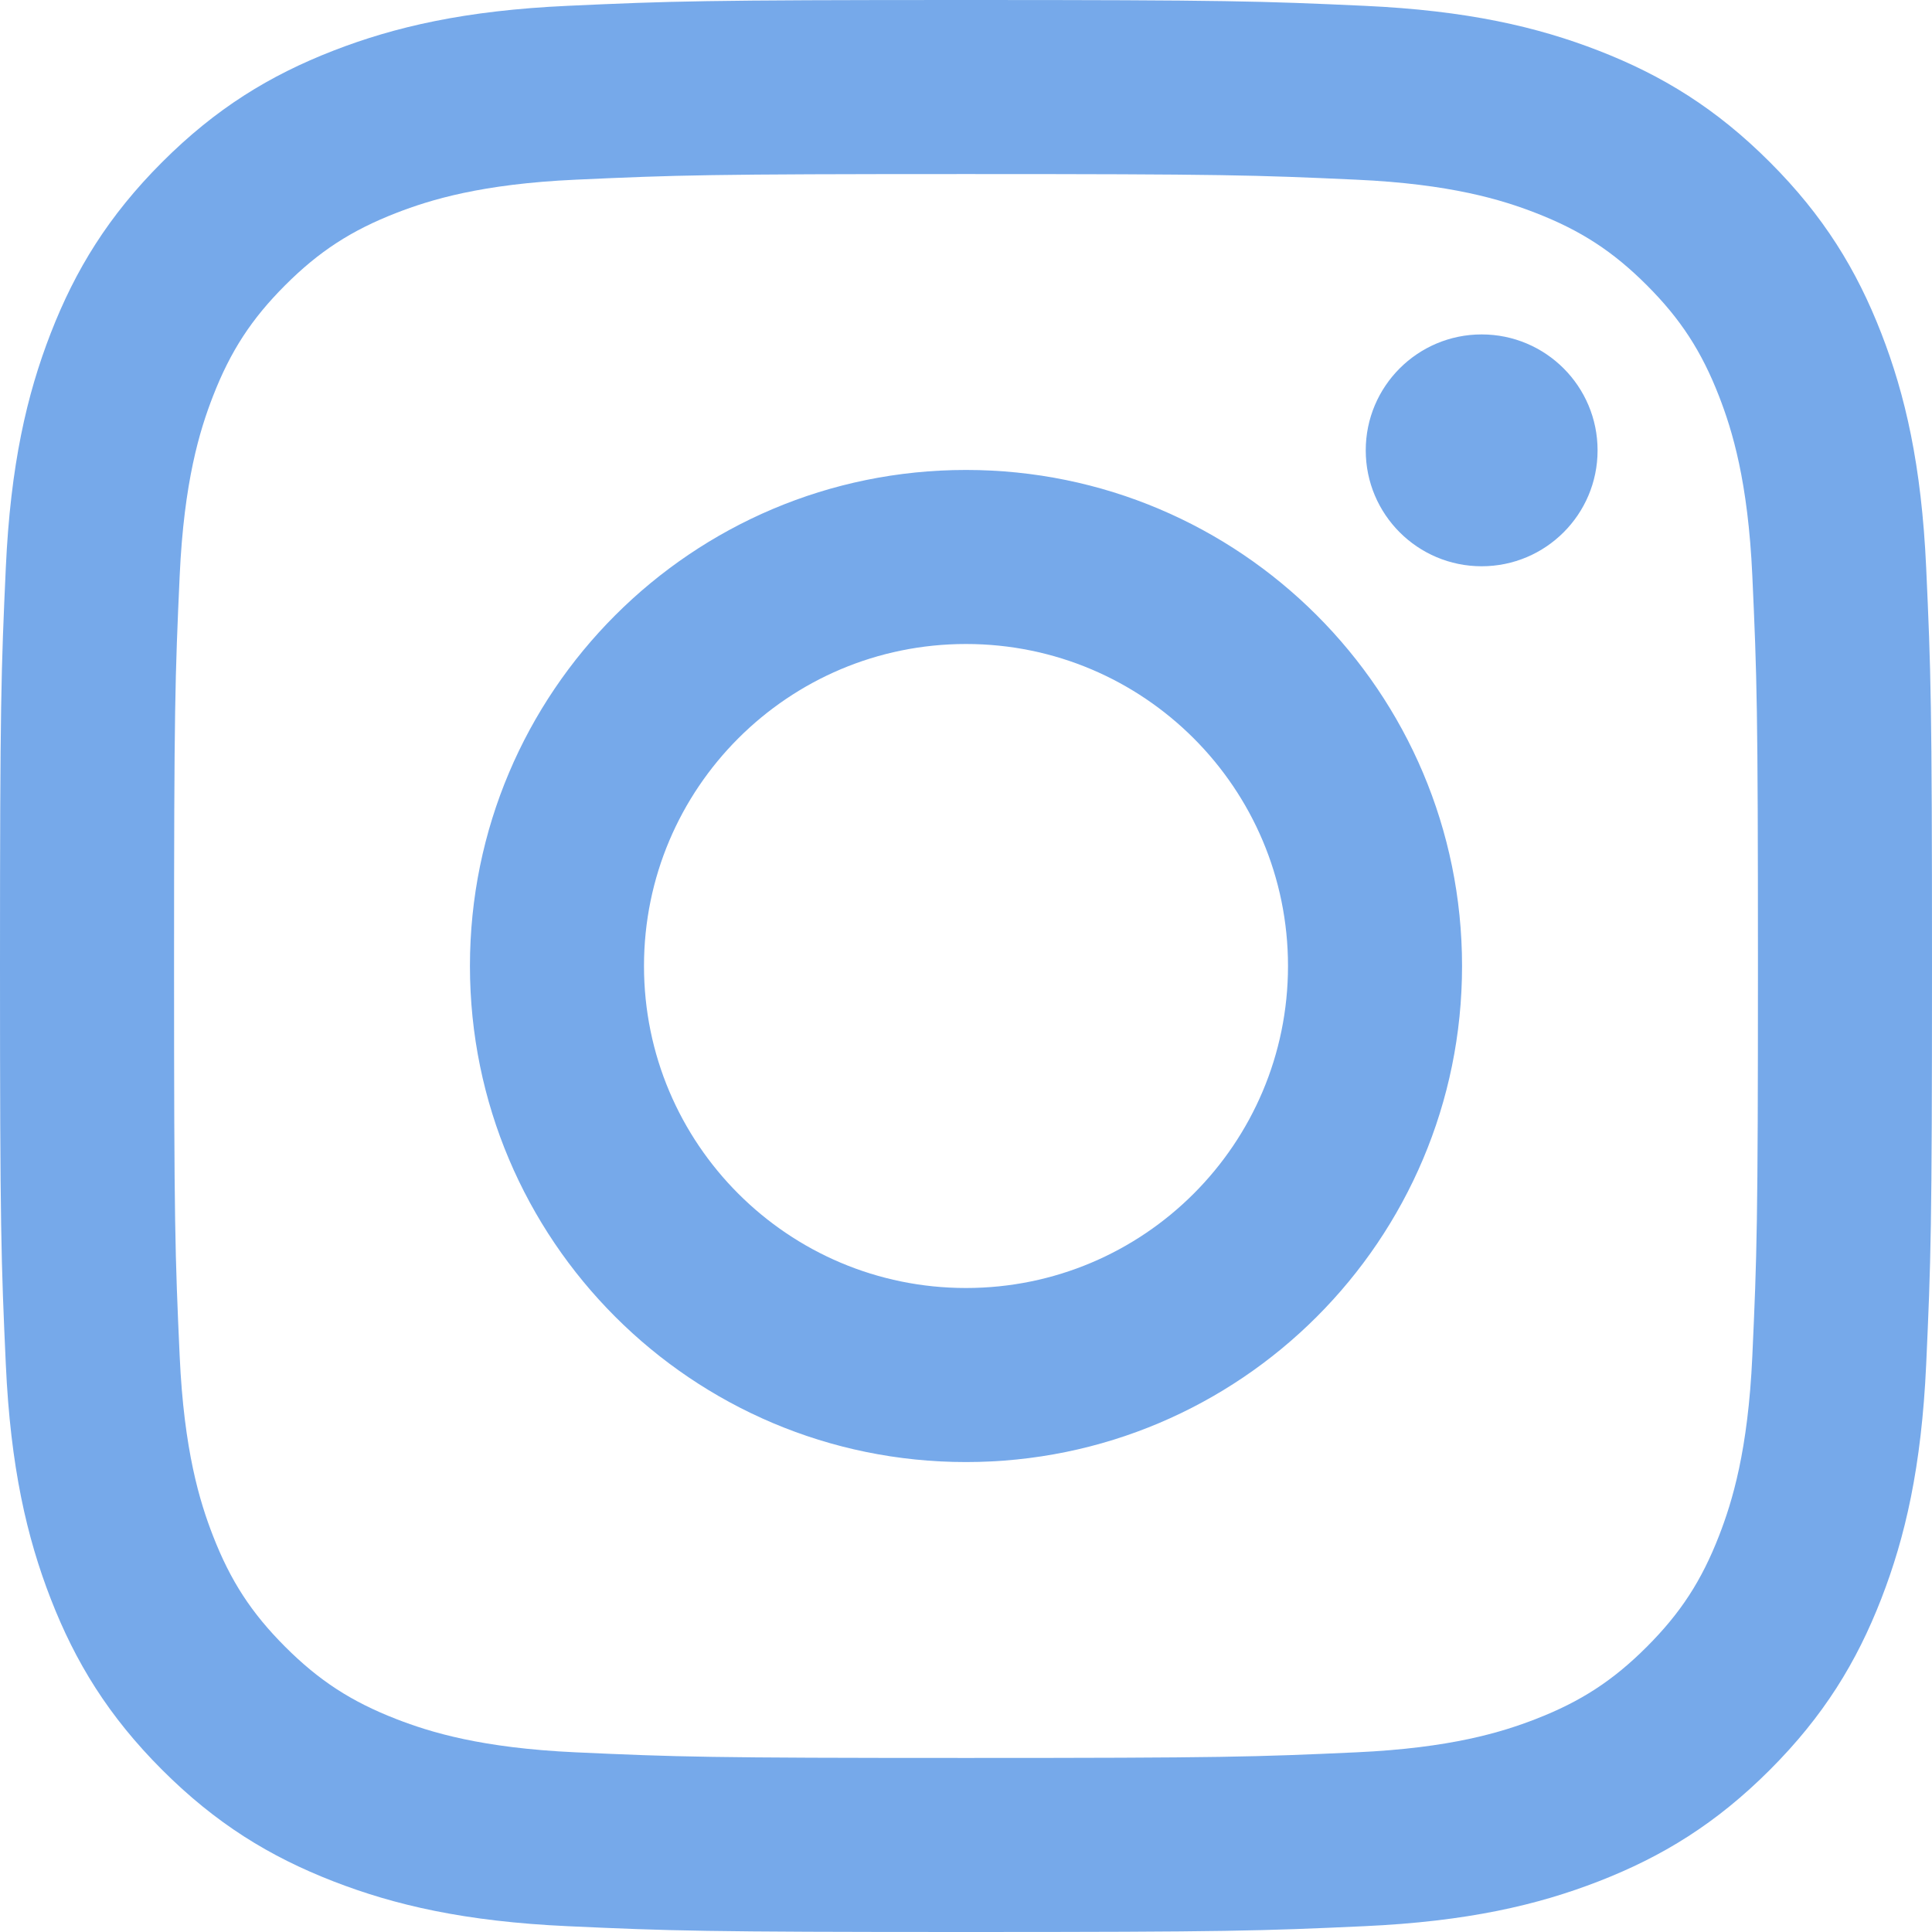
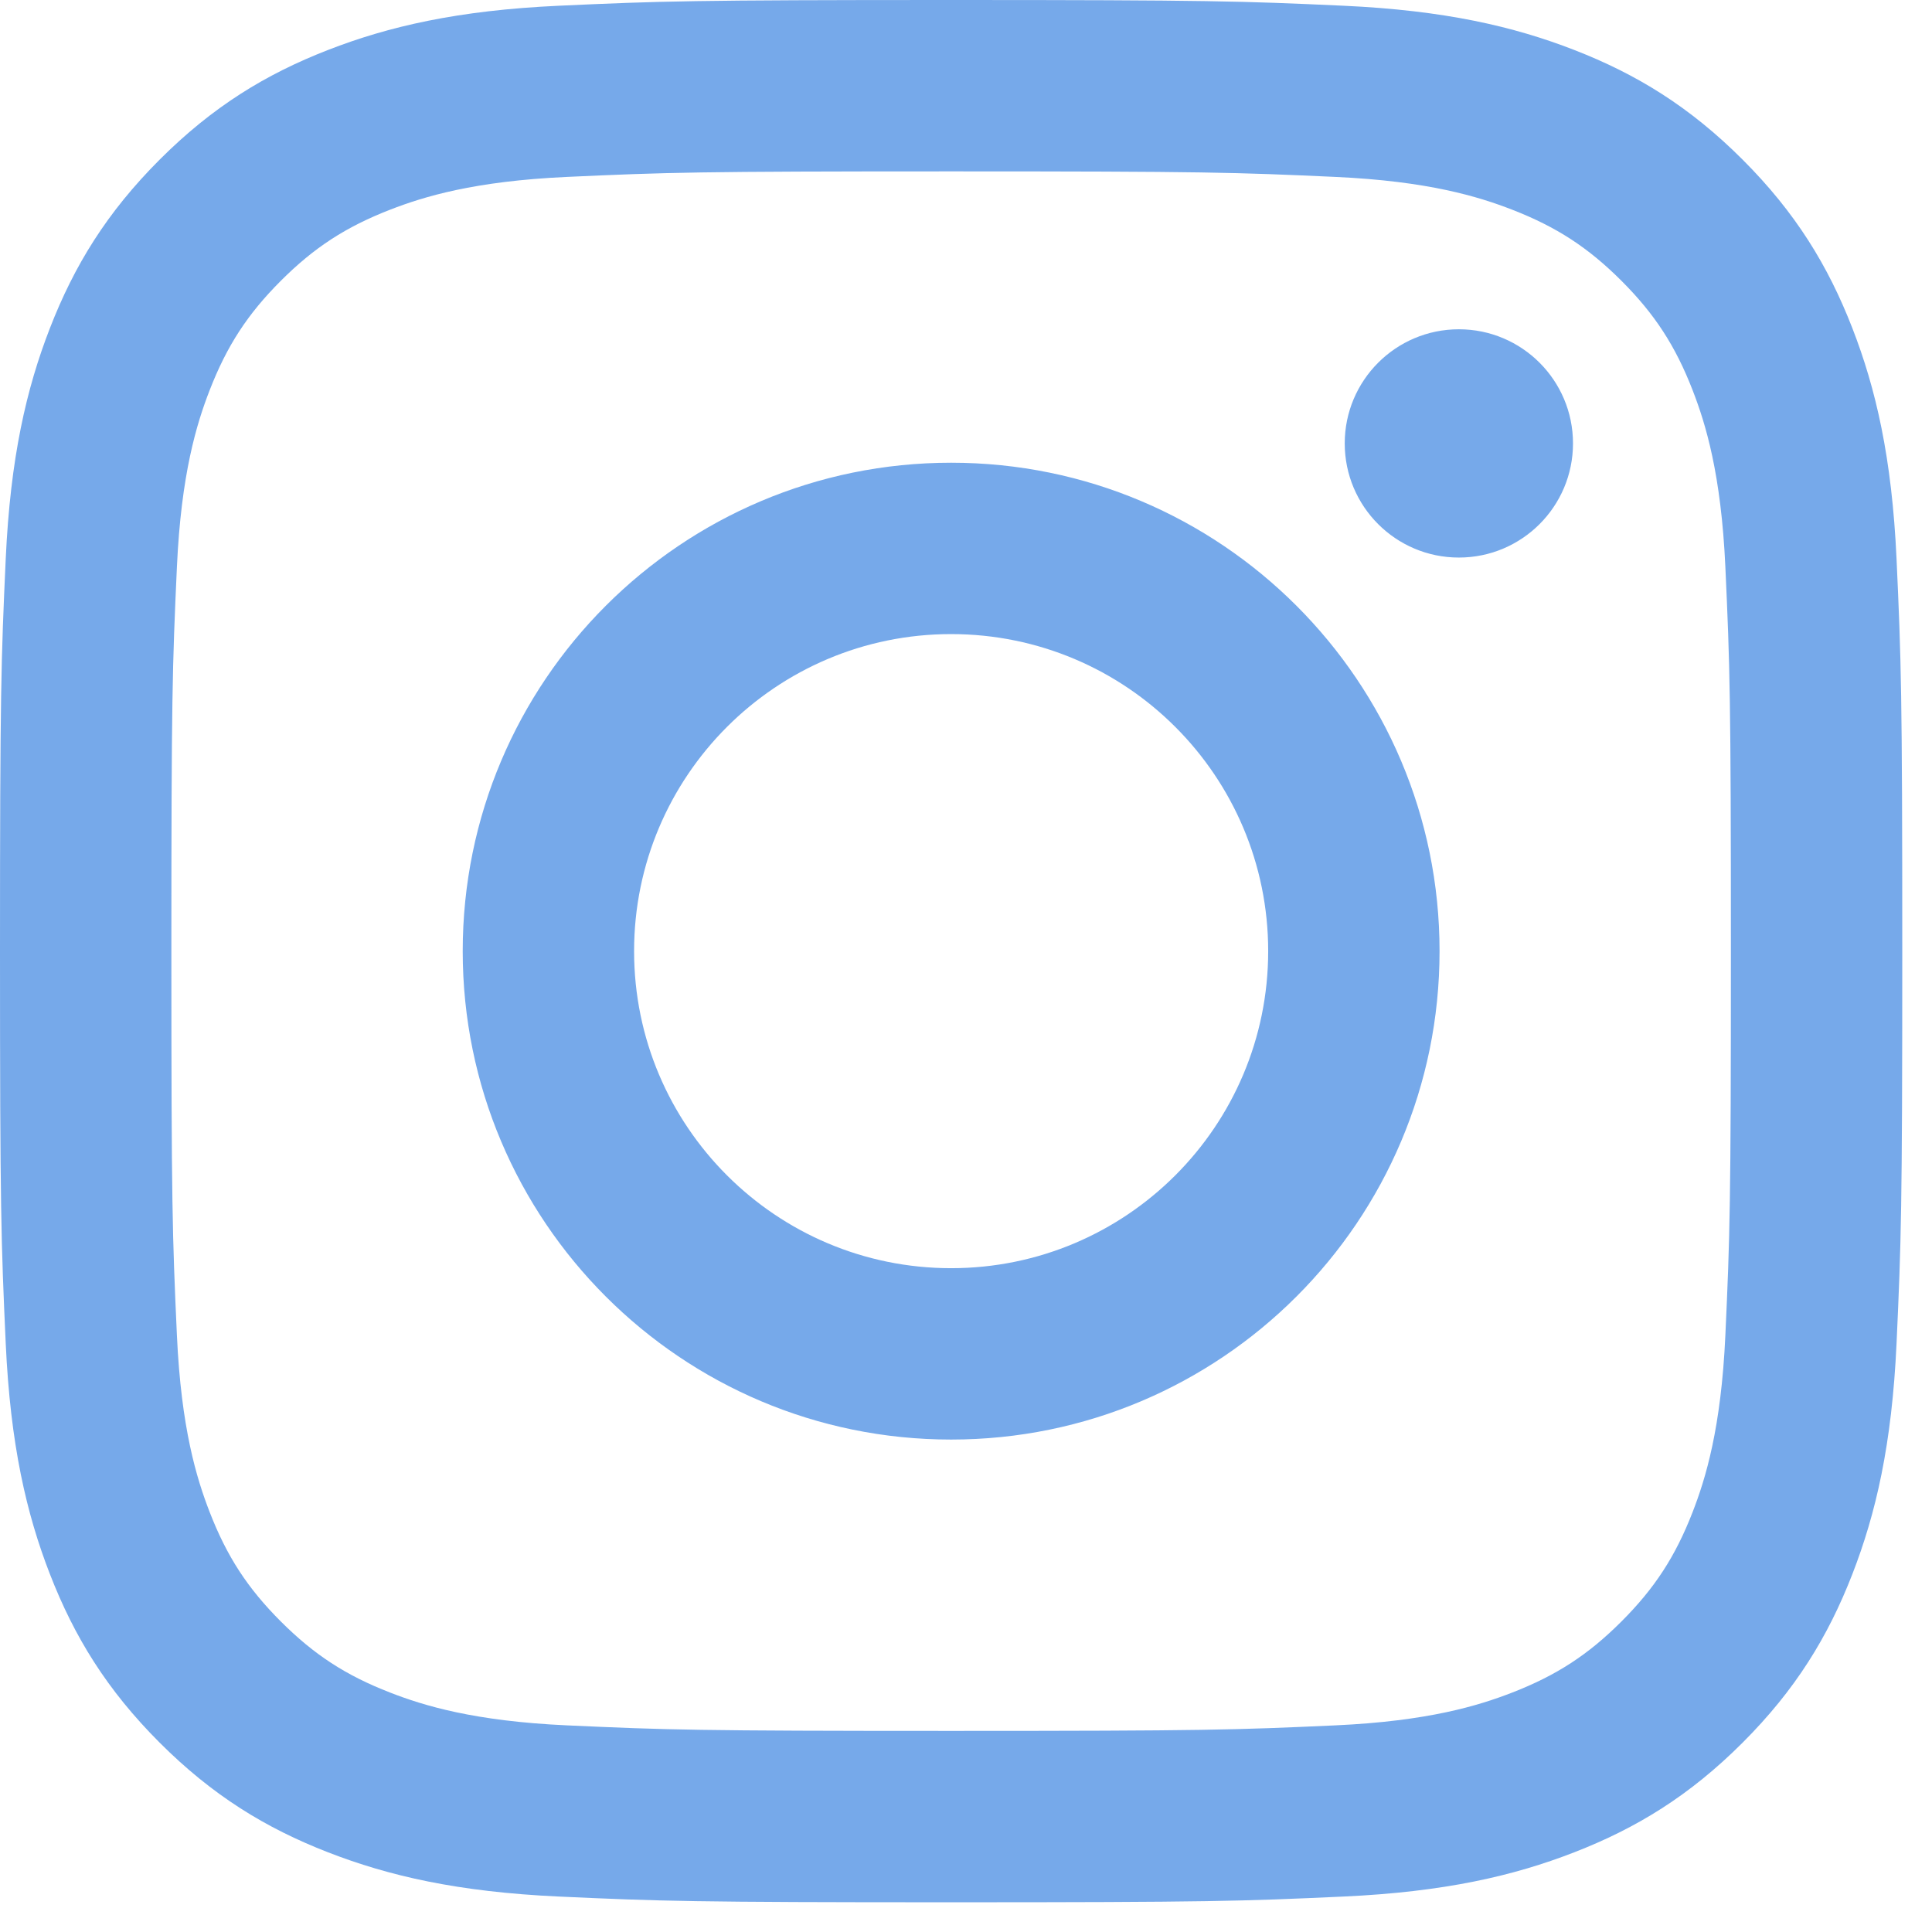
- <svg xmlns="http://www.w3.org/2000/svg" version="1.1" id="Layer_1" x="0px" y="0px" width="256px" height="256px" viewBox="0 0 256 256" enable-background="new 0 0 256 256" xml:space="preserve">
+ <svg xmlns="http://www.w3.org/2000/svg" version="1.1" id="Layer_1" x="0px" y="0px" viewBox="0 0 260 260" style="enable-background:new 0 0 410.155 410.155;" xml:space="preserve">
  <path fill="#76A9EA" d="M128,23.063c34.178,0,38.226,0.13,51.723,0.746c12.479,0.569,19.258,2.655,23.768,4.407  c5.975,2.322,10.239,5.096,14.719,9.575c4.479,4.479,7.252,8.743,9.574,14.717c1.752,4.511,3.838,11.289,4.407,23.768  c0.616,13.498,0.746,17.546,0.746,51.723c0,34.178-0.13,38.227-0.746,51.723c-0.569,12.48-2.655,19.258-4.407,23.769  c-2.322,5.974-5.096,10.239-9.574,14.718c-4.479,4.479-8.744,7.253-14.719,9.574c-4.51,1.753-11.288,3.838-23.768,4.408  c-13.495,0.615-17.543,0.746-51.723,0.746c-34.179,0-38.228-0.131-51.723-0.746c-12.479-0.57-19.257-2.655-23.768-4.408  c-5.975-2.321-10.239-5.096-14.718-9.574c-4.479-4.479-7.253-8.744-9.574-14.718c-1.753-4.511-3.838-11.288-4.408-23.768  c-0.616-13.497-0.746-17.546-0.746-51.724c0-34.177,0.13-38.226,0.746-51.723c0.569-12.479,2.655-19.257,4.408-23.768  c2.321-5.974,5.096-10.239,9.574-14.717c4.479-4.479,8.744-7.253,14.718-9.575c4.51-1.752,11.288-3.838,23.767-4.407  C89.774,23.193,93.822,23.063,128,23.063 M128,0C93.237,0,88.878,0.147,75.226,0.771C61.601,1.392,52.297,3.556,44.155,6.72  c-8.417,3.271-15.556,7.648-22.671,14.764S9.991,35.738,6.72,44.155c-3.165,8.142-5.328,17.446-5.95,31.071  C0.147,88.878,0,93.237,0,128c0,34.764,0.147,39.122,0.77,52.774c0.622,13.624,2.786,22.929,5.95,31.071  c3.271,8.416,7.648,15.555,14.764,22.671s14.254,11.493,22.671,14.764c8.142,3.165,17.446,5.328,31.071,5.95  C88.878,255.854,93.237,256,128,256c34.763,0,39.122-0.146,52.774-0.77c13.625-0.622,22.93-2.785,31.071-5.95  c8.417-3.271,15.556-7.647,22.671-14.764c7.116-7.116,11.493-14.254,14.764-22.671c3.165-8.143,5.328-17.447,5.95-31.071  C255.853,167.122,256,162.764,256,128c0-34.763-0.147-39.122-0.771-52.774c-0.622-13.625-2.785-22.929-5.95-31.071  c-3.271-8.417-7.647-15.556-14.764-22.671C227.4,14.368,220.262,9.991,211.845,6.72c-8.142-3.165-17.446-5.328-31.071-5.95  C167.121,0.147,162.763,0,128,0z M128,62.271C91.698,62.271,62.27,91.699,62.27,128c0,36.302,29.428,65.73,65.729,65.73  s65.73-29.429,65.73-65.73C193.729,91.699,164.301,62.271,128,62.271z M128,170.667c-23.564,0-42.667-19.103-42.667-42.667  c0-23.564,19.103-42.667,42.667-42.667c23.565,0,42.667,19.103,42.667,42.667C170.666,151.564,151.564,170.667,128,170.667z   M211.687,59.673c0,8.483-6.877,15.36-15.36,15.36c-8.482,0-15.359-6.877-15.359-15.36c0-8.483,6.877-15.36,15.359-15.36  C204.81,44.313,211.687,51.19,211.687,59.673z" />
</svg>
